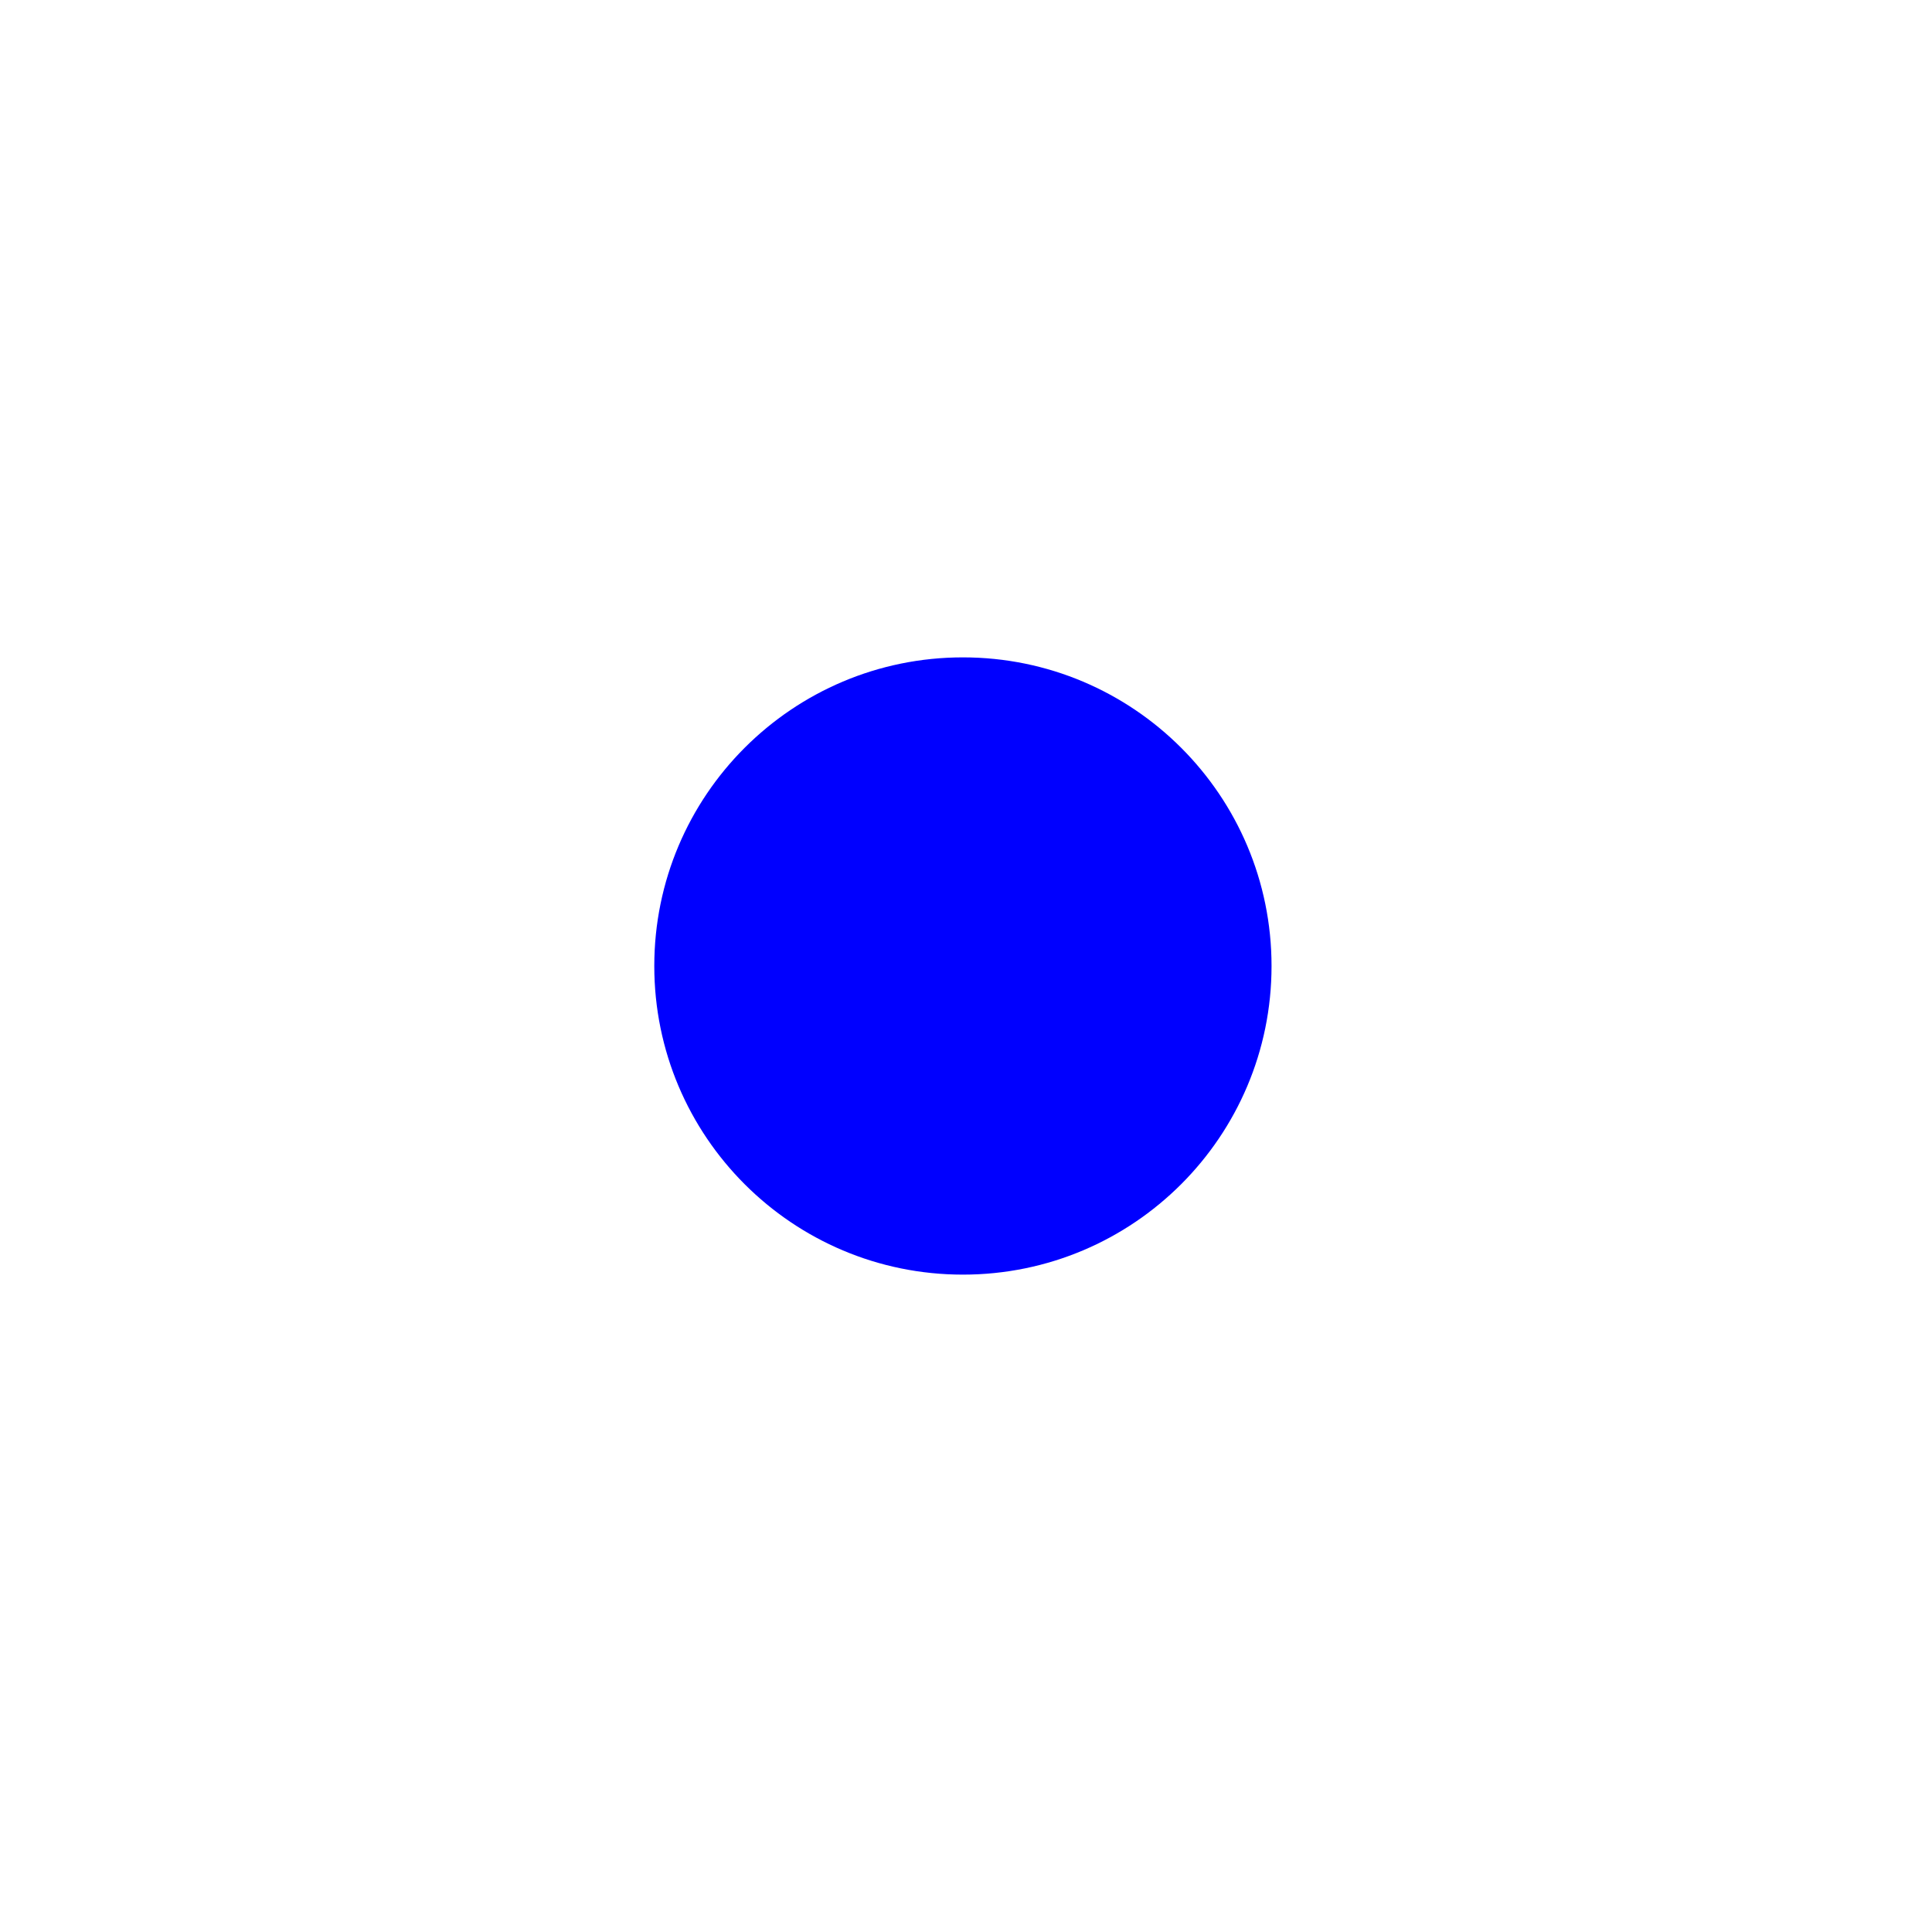
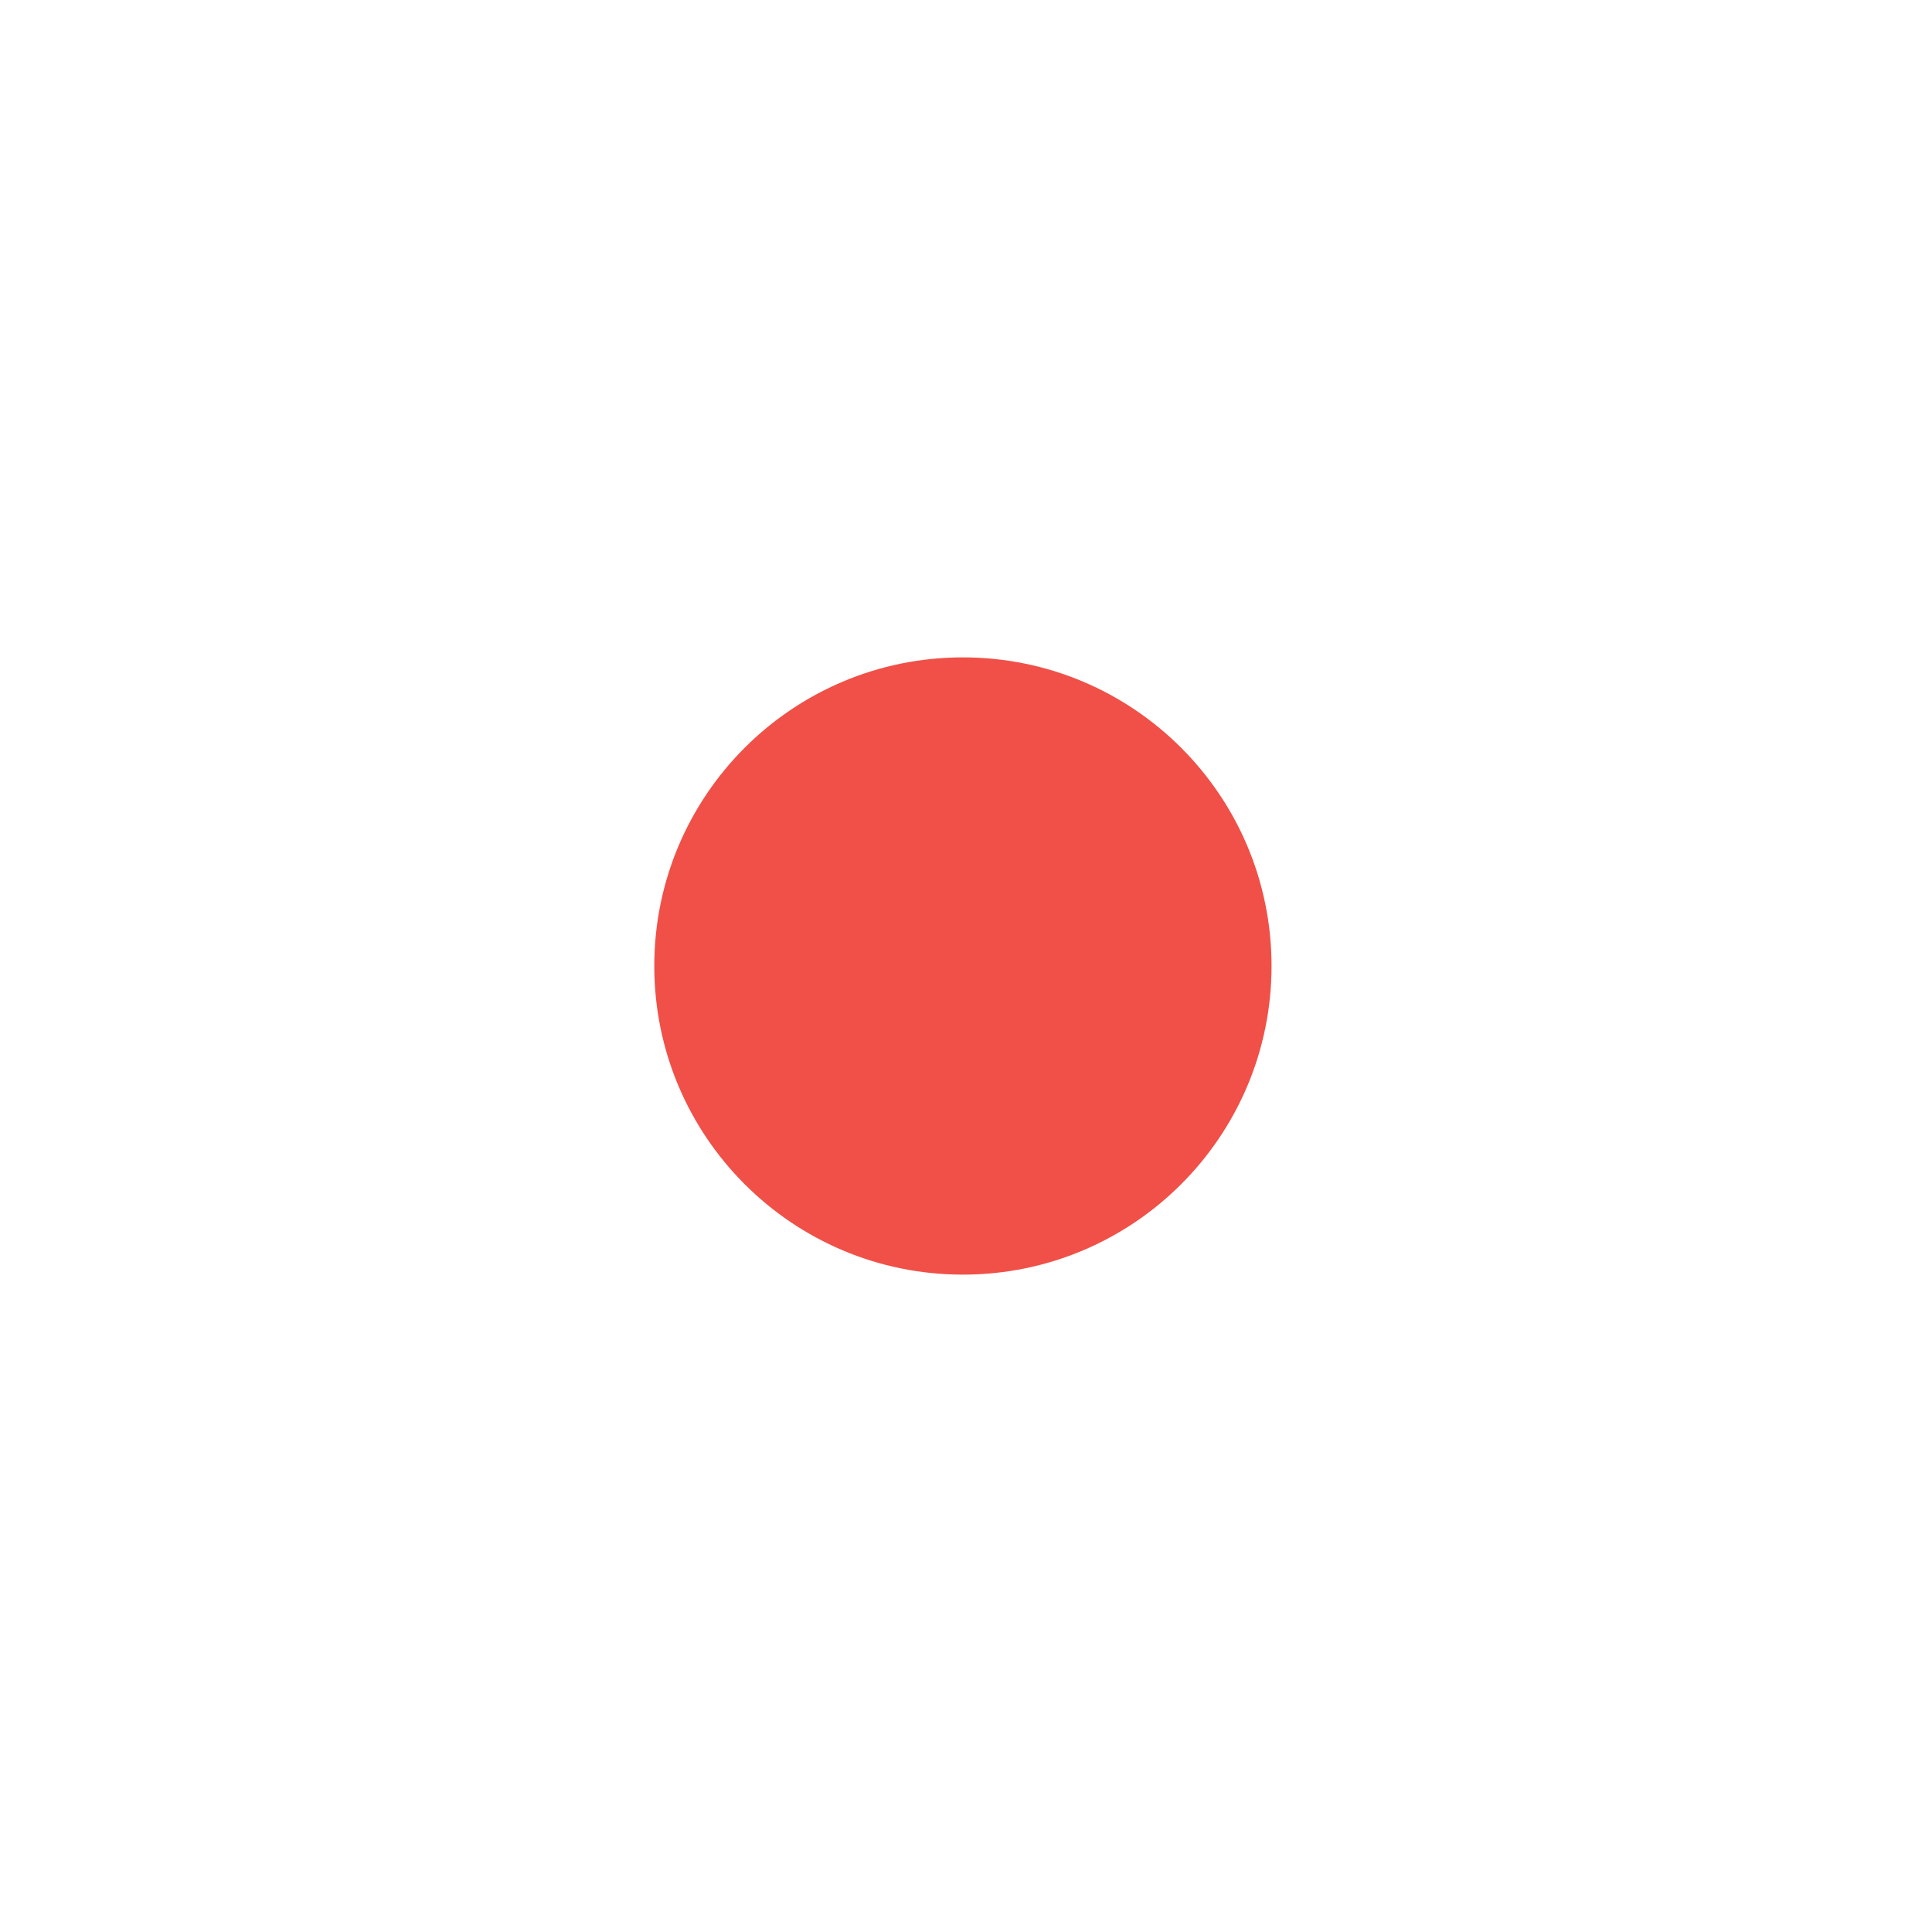
<svg xmlns="http://www.w3.org/2000/svg" version="1.1" id="Calque_1" height="28px" width="28px" viewBox="0 0 31.3 25" style="enable-background:new 0 0 31.3 25;" xml:space="preserve">
  <style type="text/css">
- 	.st0{fill:#0000FF;}
+ 	.st0{fill:#F05047;}
</style>
  <circle class="st0" cx="15.6" cy="12.5" r="5" />
</svg>
